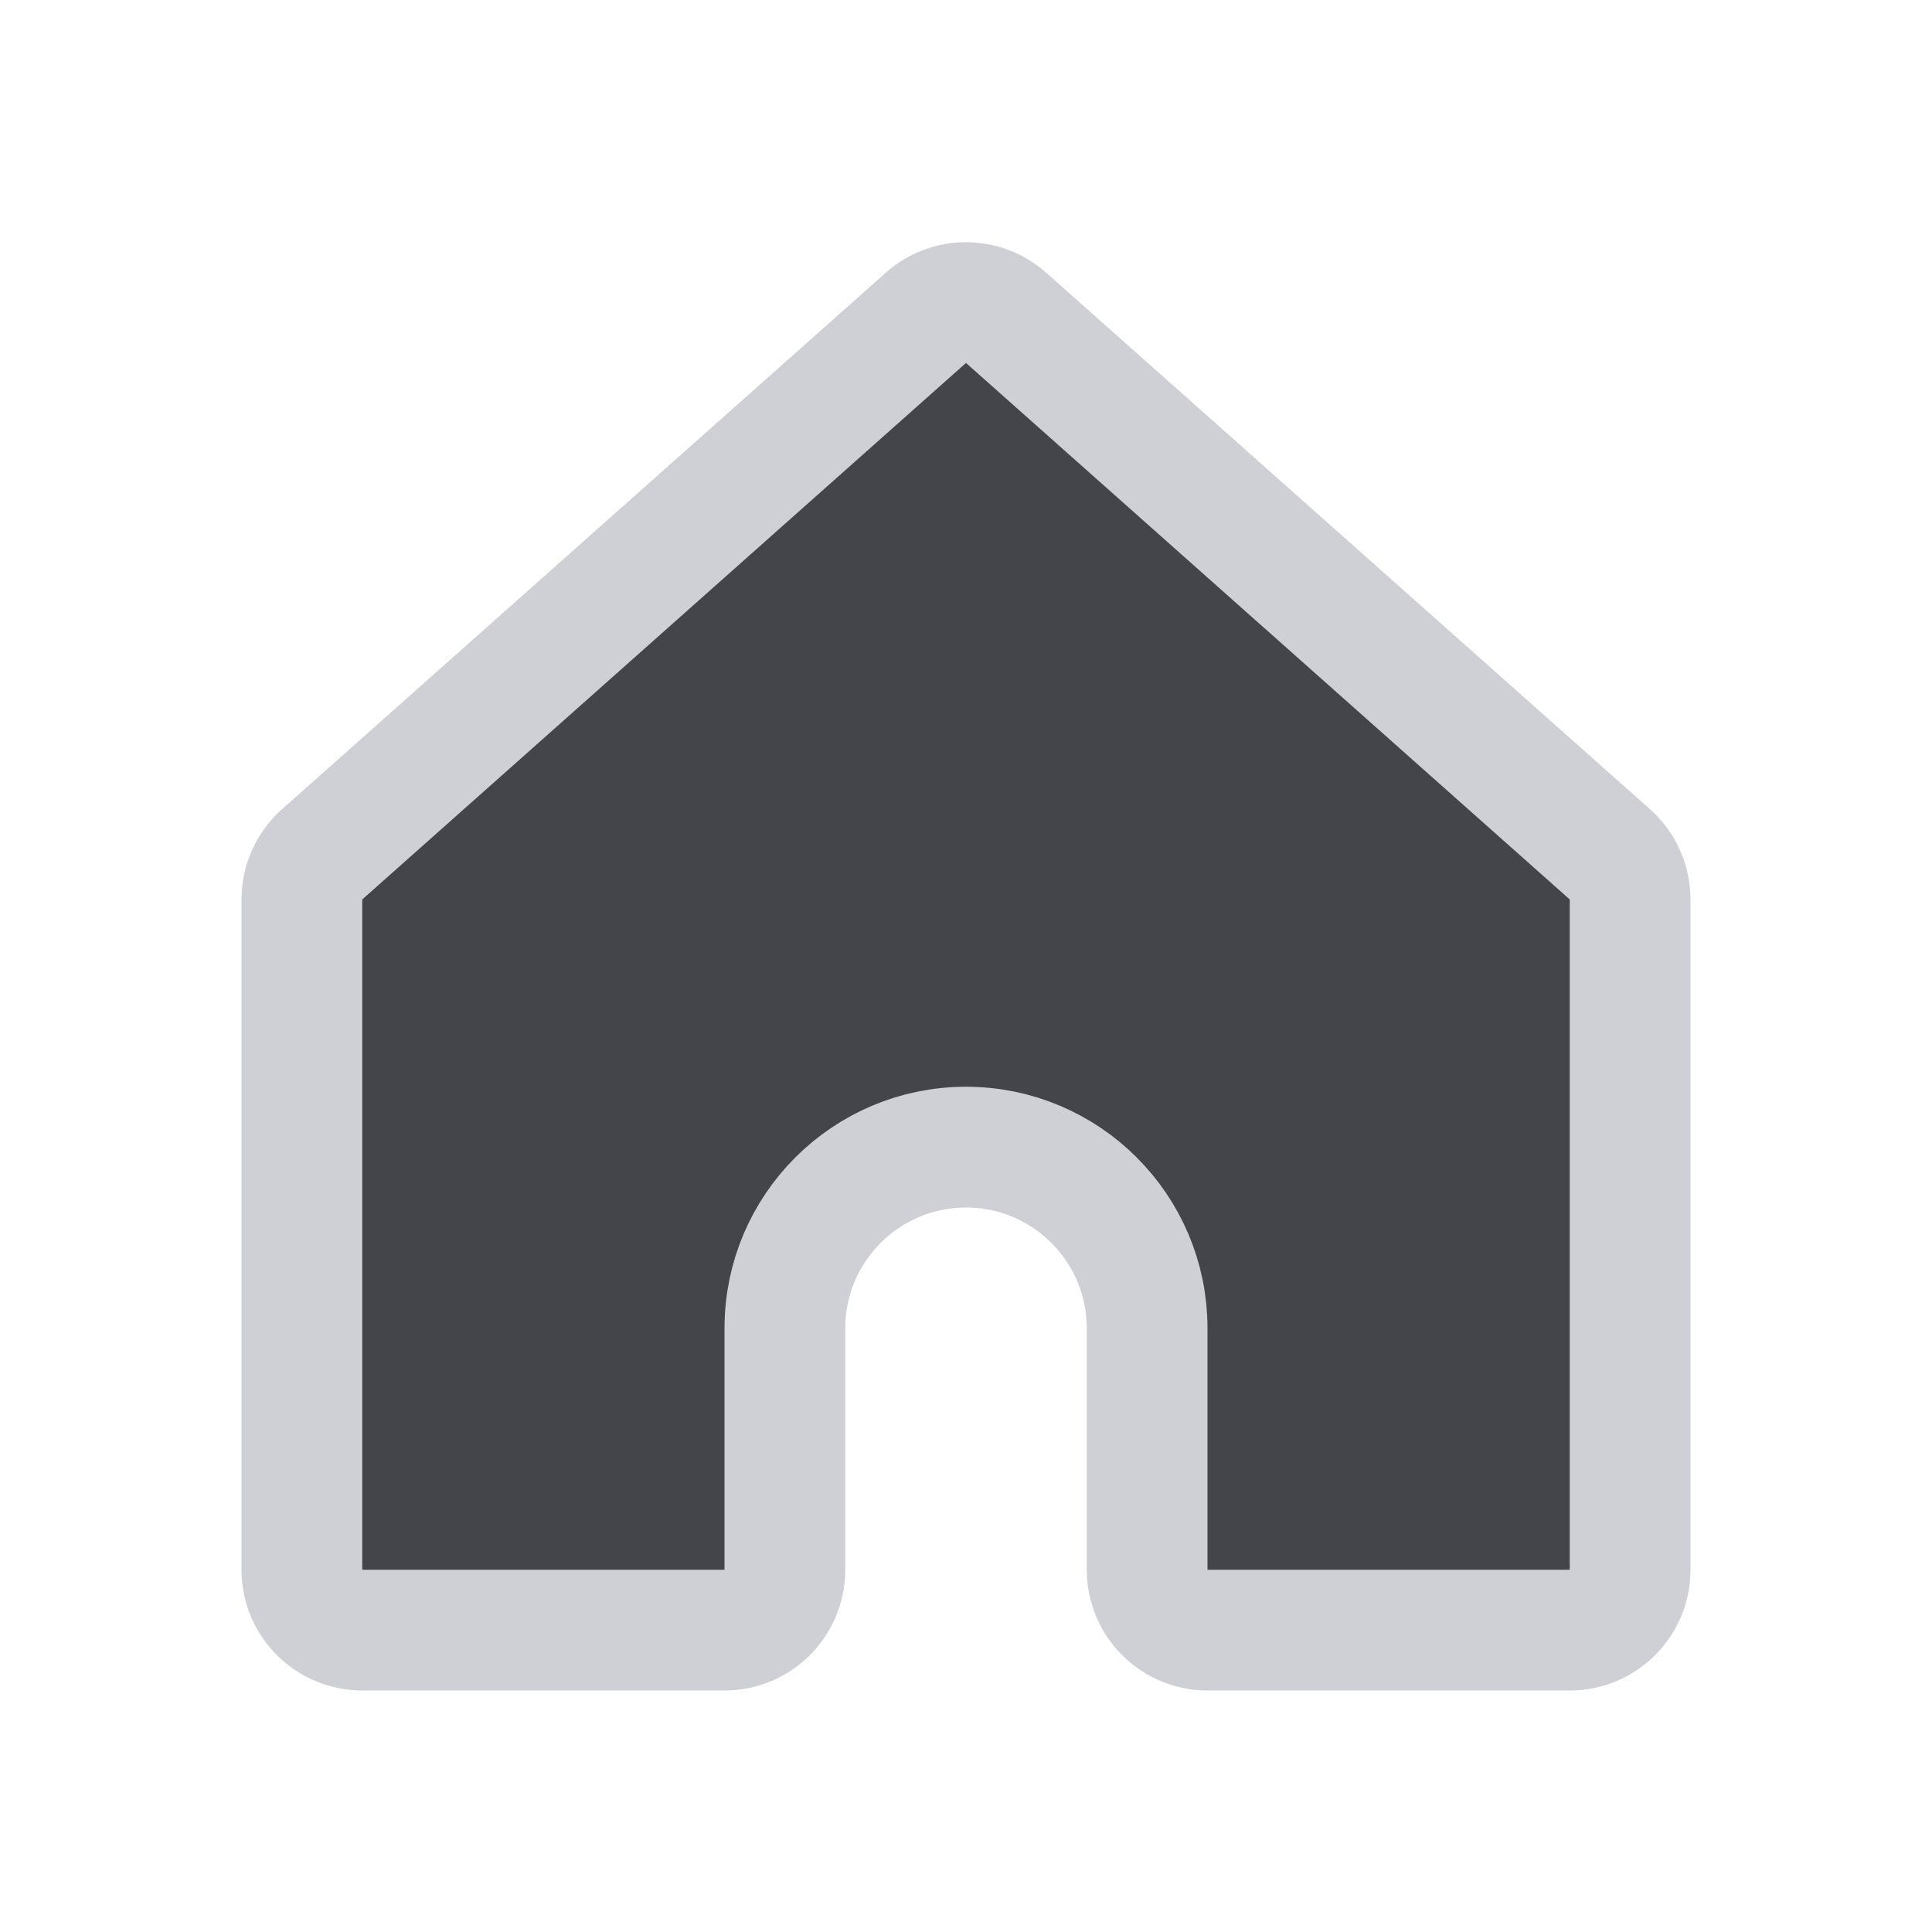
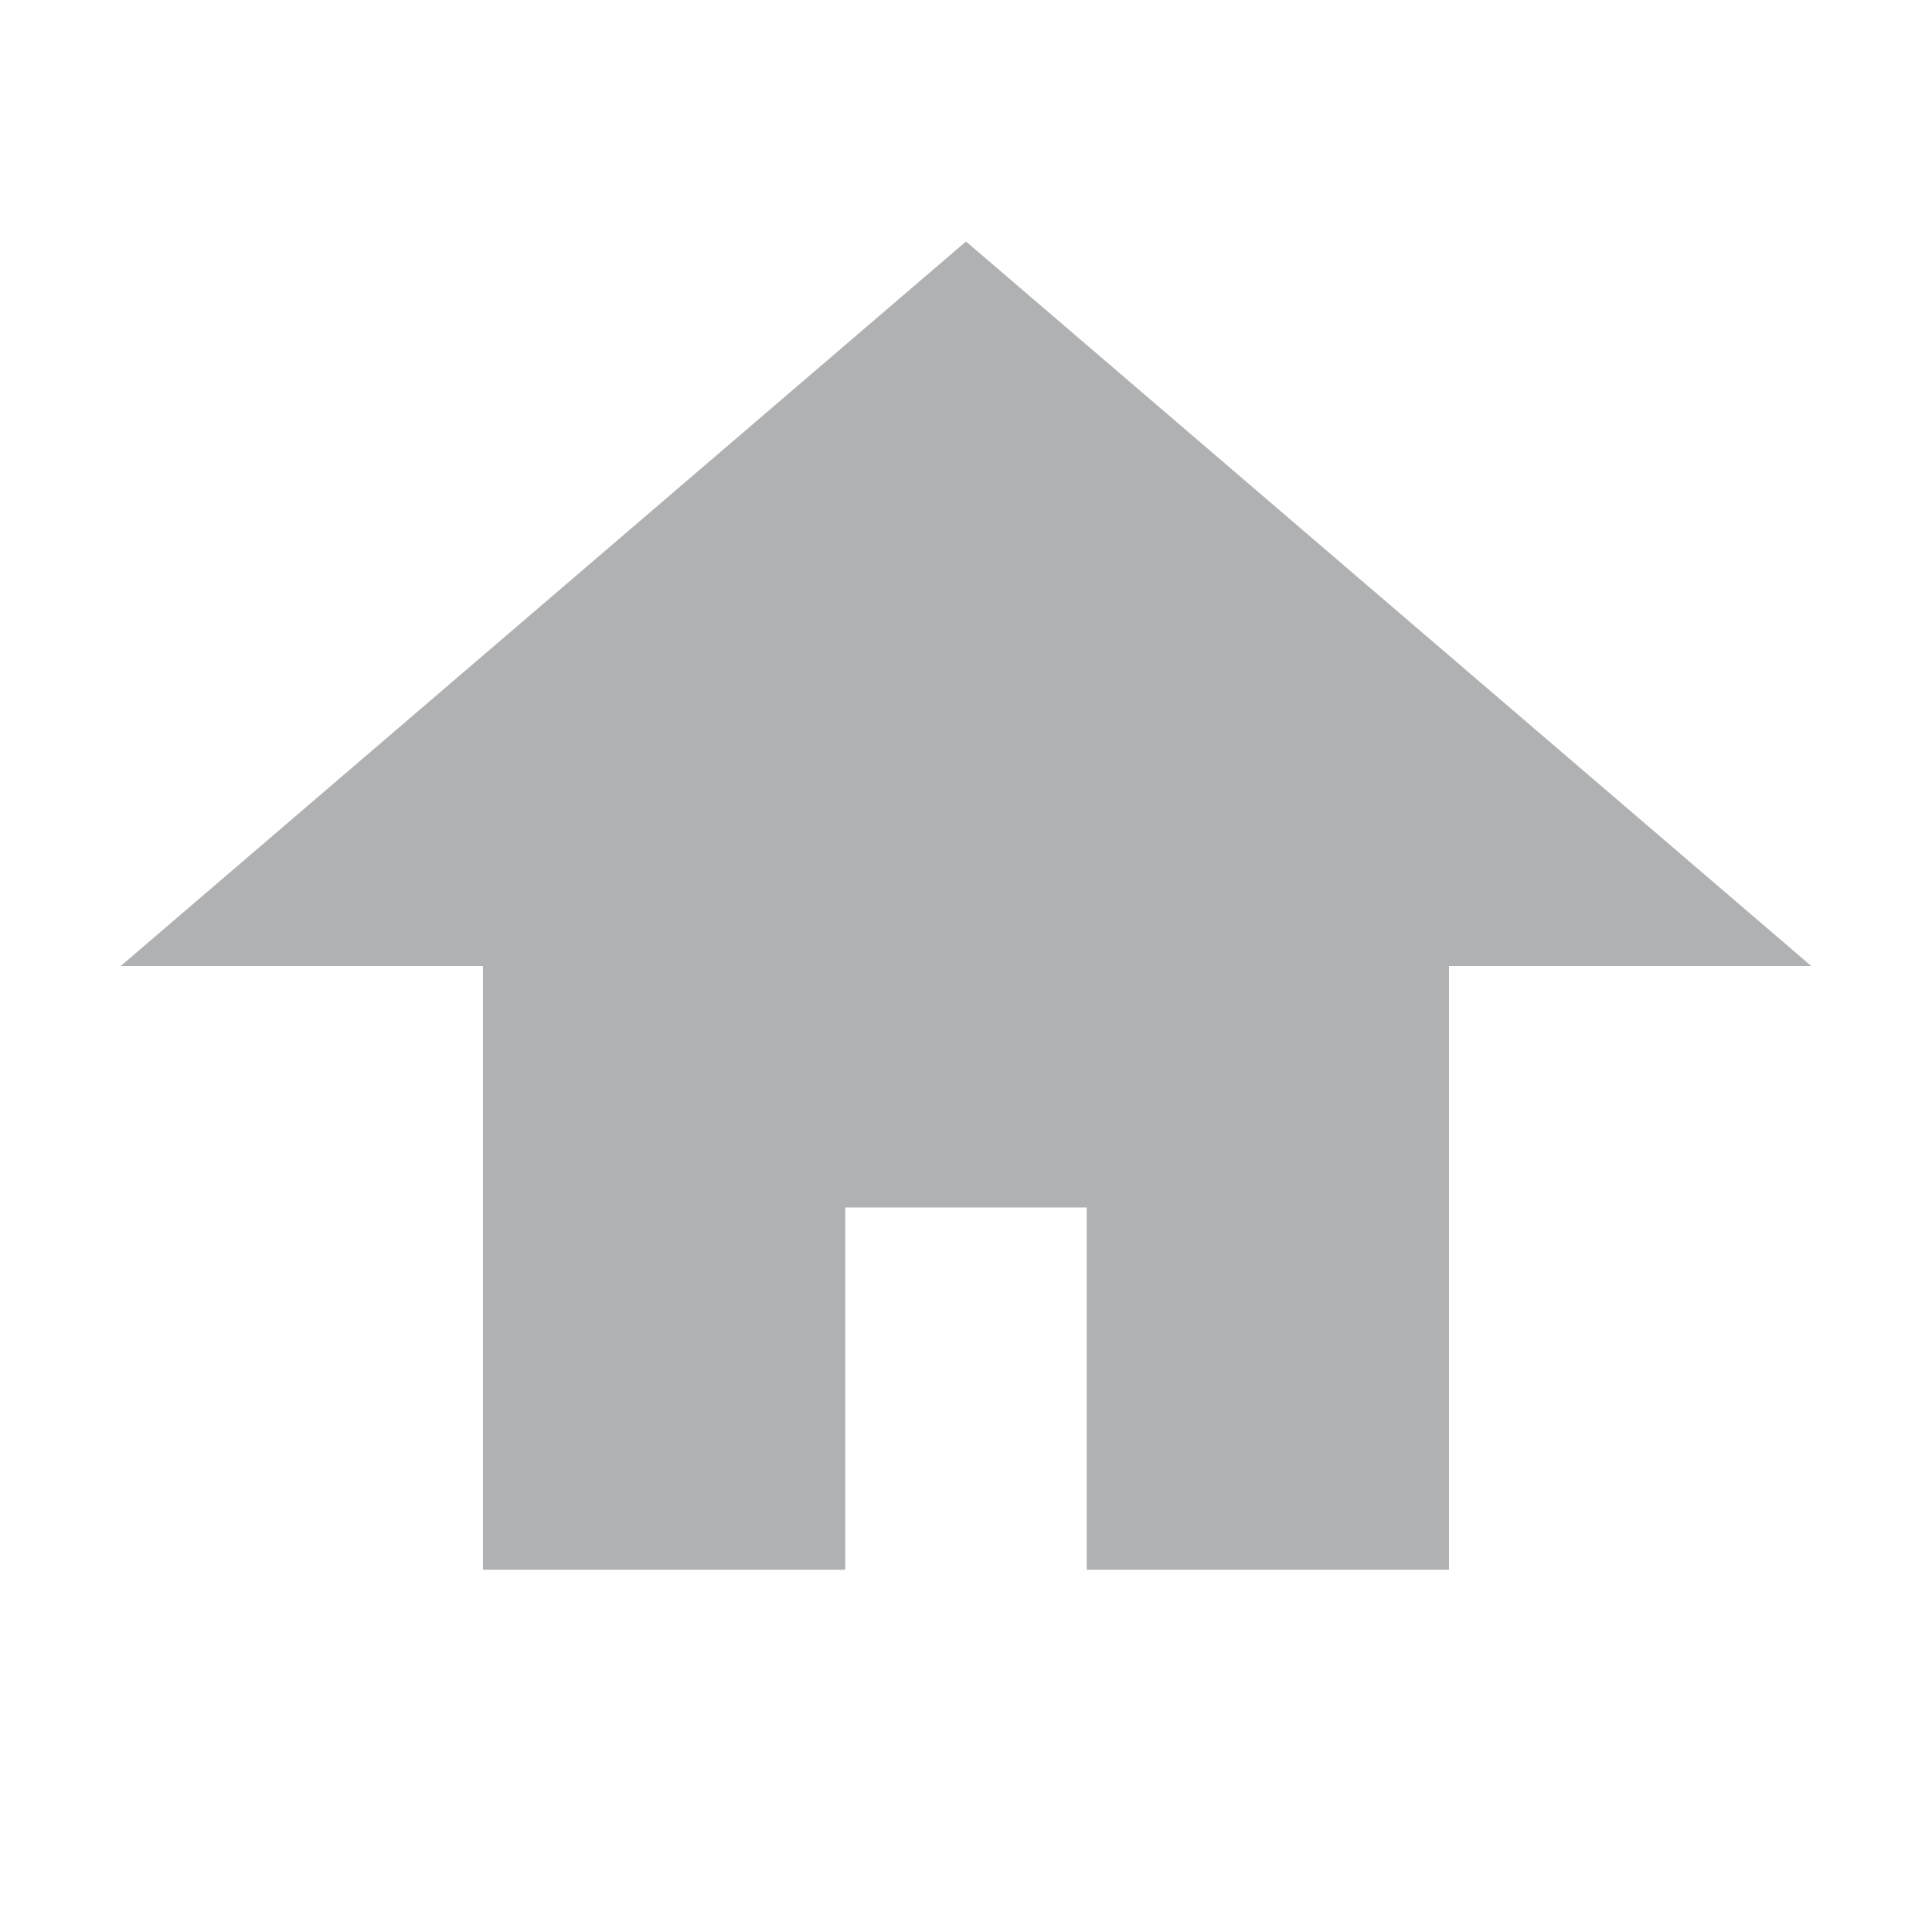
- <svg xmlns="http://www.w3.org/2000/svg" width="16" height="16" viewBox="0 0 16 16" fill="none">
-   <path d="M8.332 2.632L13.332 7.075C13.439 7.17 13.5 7.306 13.5 7.449V13C13.5 13.276 13.276 13.5 13 13.5H10C9.724 13.5 9.5 13.276 9.5 13V11C9.5 10.172 8.828 9.5 8 9.5C7.172 9.5 6.5 10.172 6.5 11V13C6.5 13.276 6.276 13.5 6 13.5H3C2.724 13.5 2.5 13.276 2.5 13V7.449C2.5 7.306 2.561 7.17 2.668 7.075L7.668 2.632C7.857 2.464 8.143 2.464 8.332 2.632Z" fill="#43454A" stroke="#CED0D6" stroke-linecap="round" stroke-linejoin="round" />
+ <svg xmlns="http://www.w3.org/2000/svg" width="16" height="16" viewBox="0 0 16 16">
+   <g fill="none" fill-rule="evenodd">
+     <path fill="#AFB1B3" d="M9,13 L9,10 L7,10 L7,13 L4,13 L4,7 L12,7 L12,13 L9,13 Z" />
+     <polygon fill="#AFB1B3" points="8 2 15 8 1 8" />
+   </g>
</svg>
